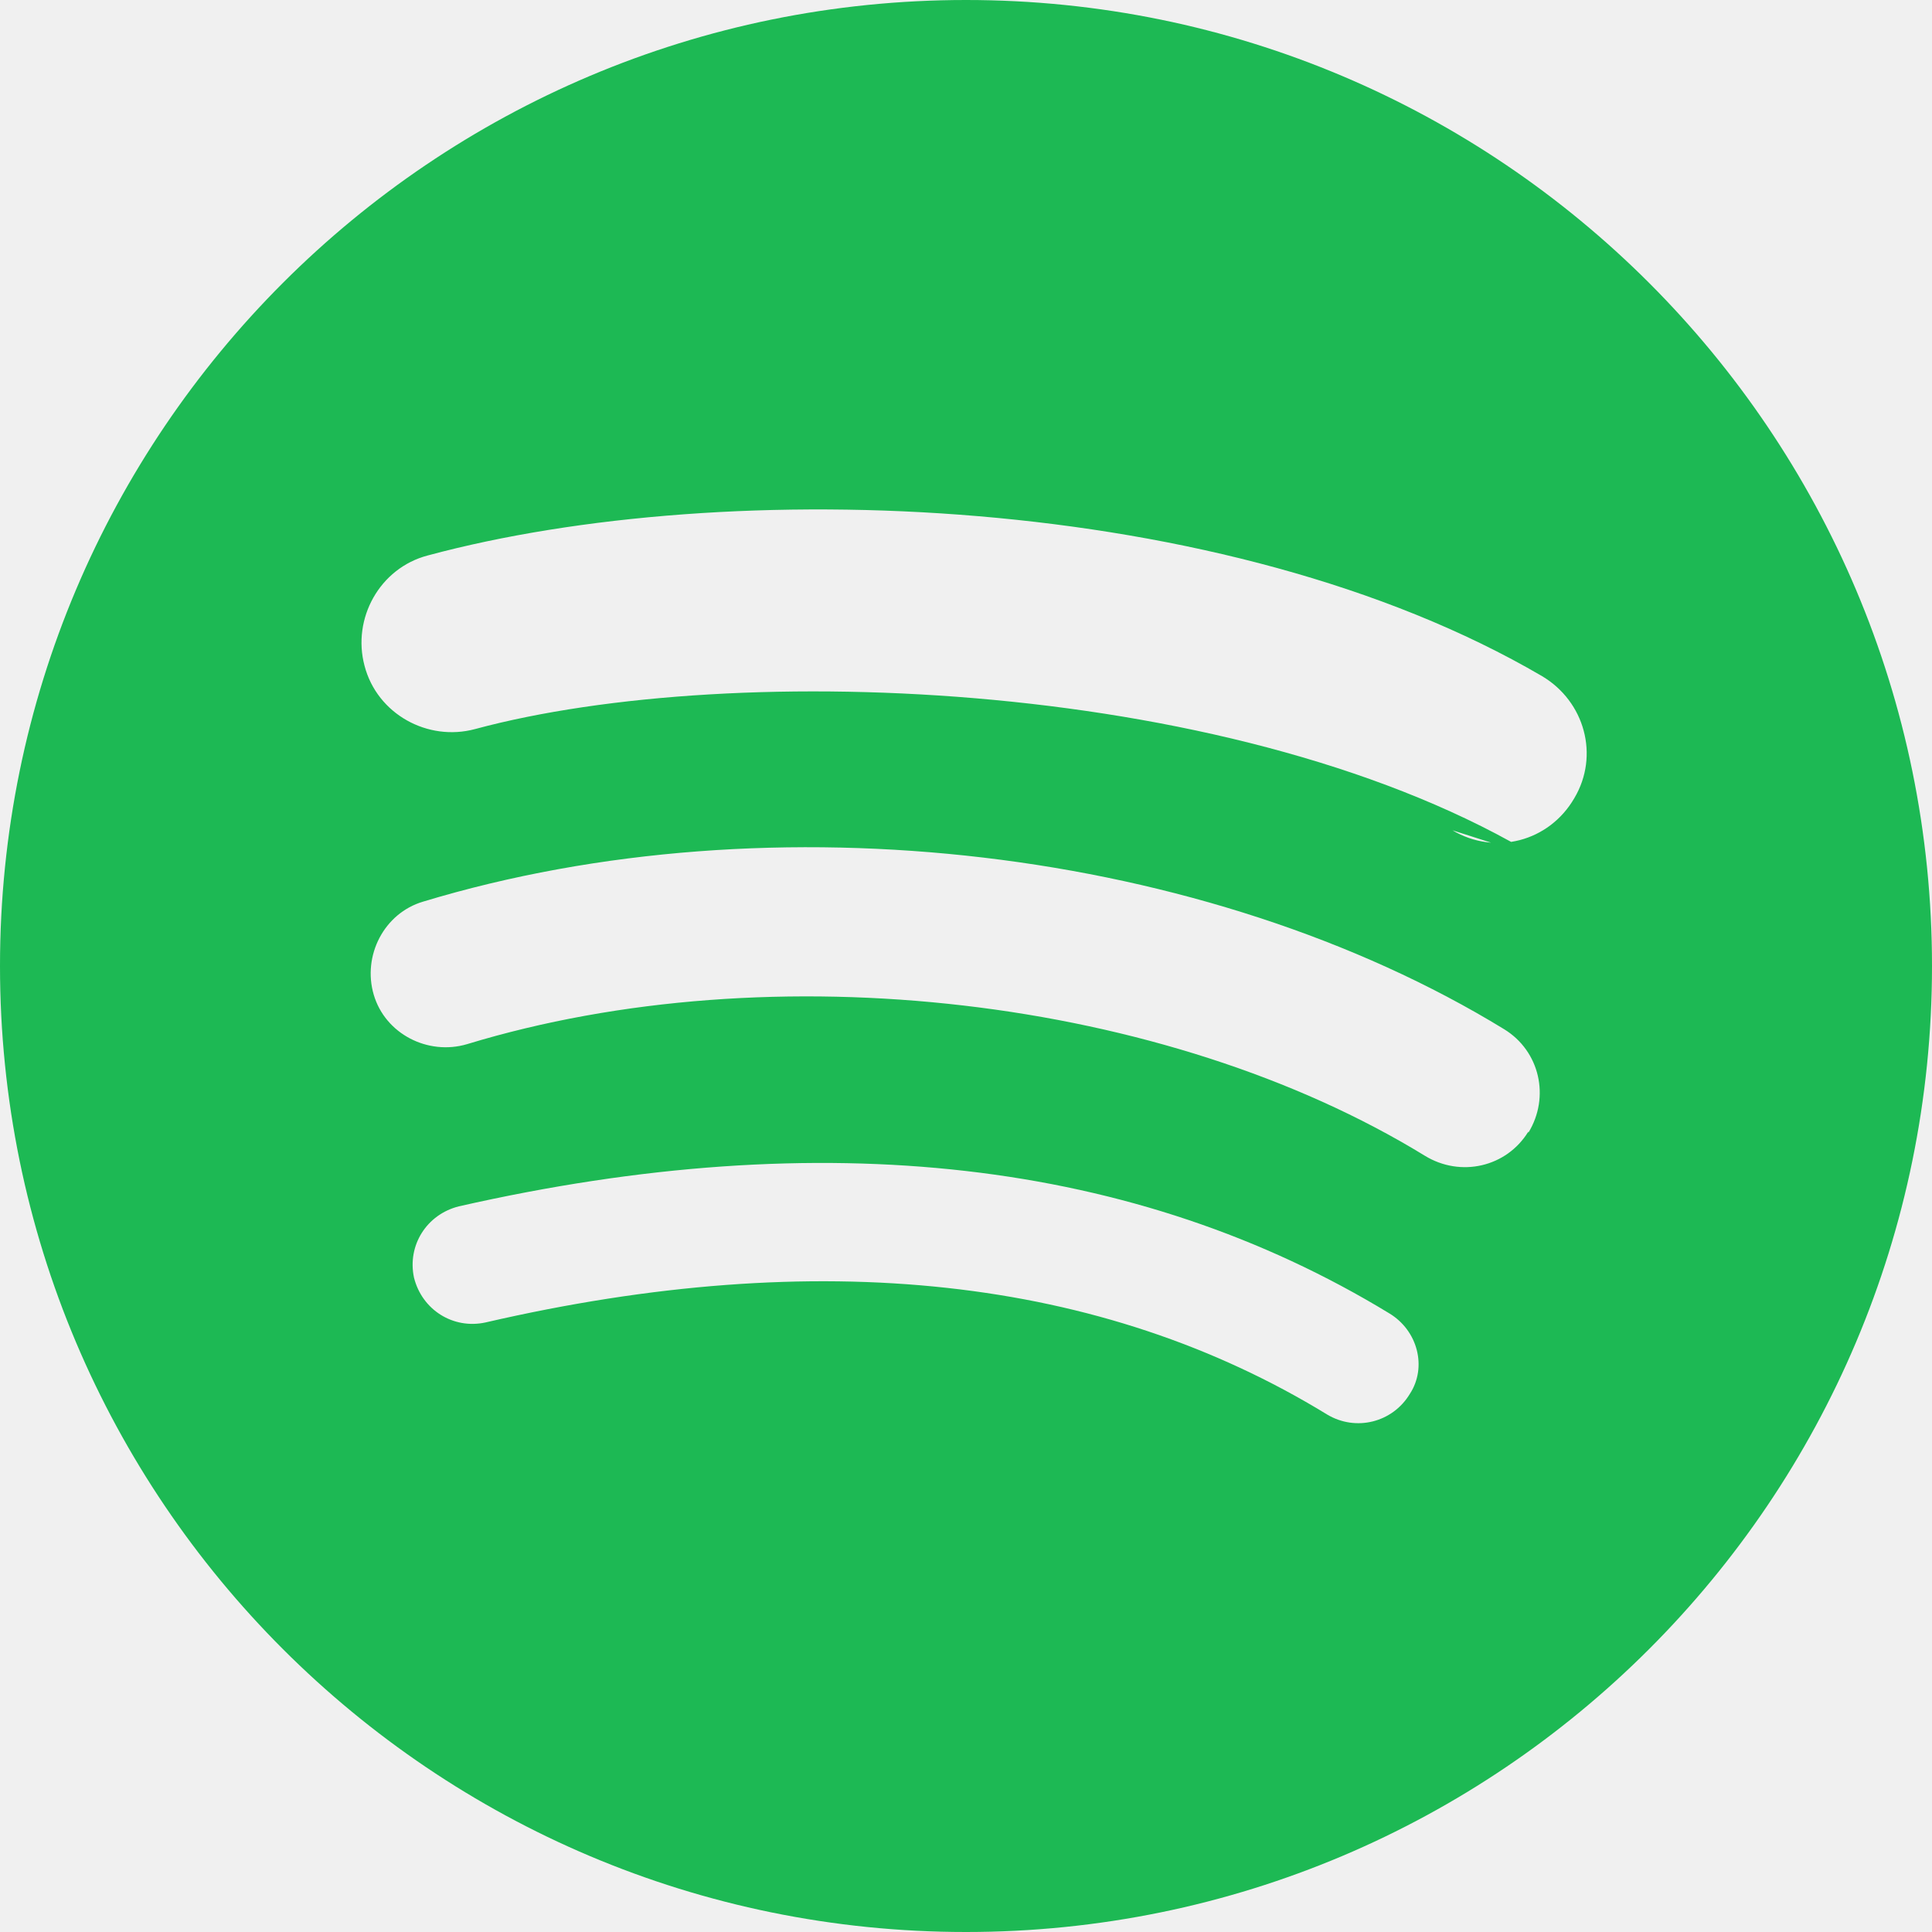
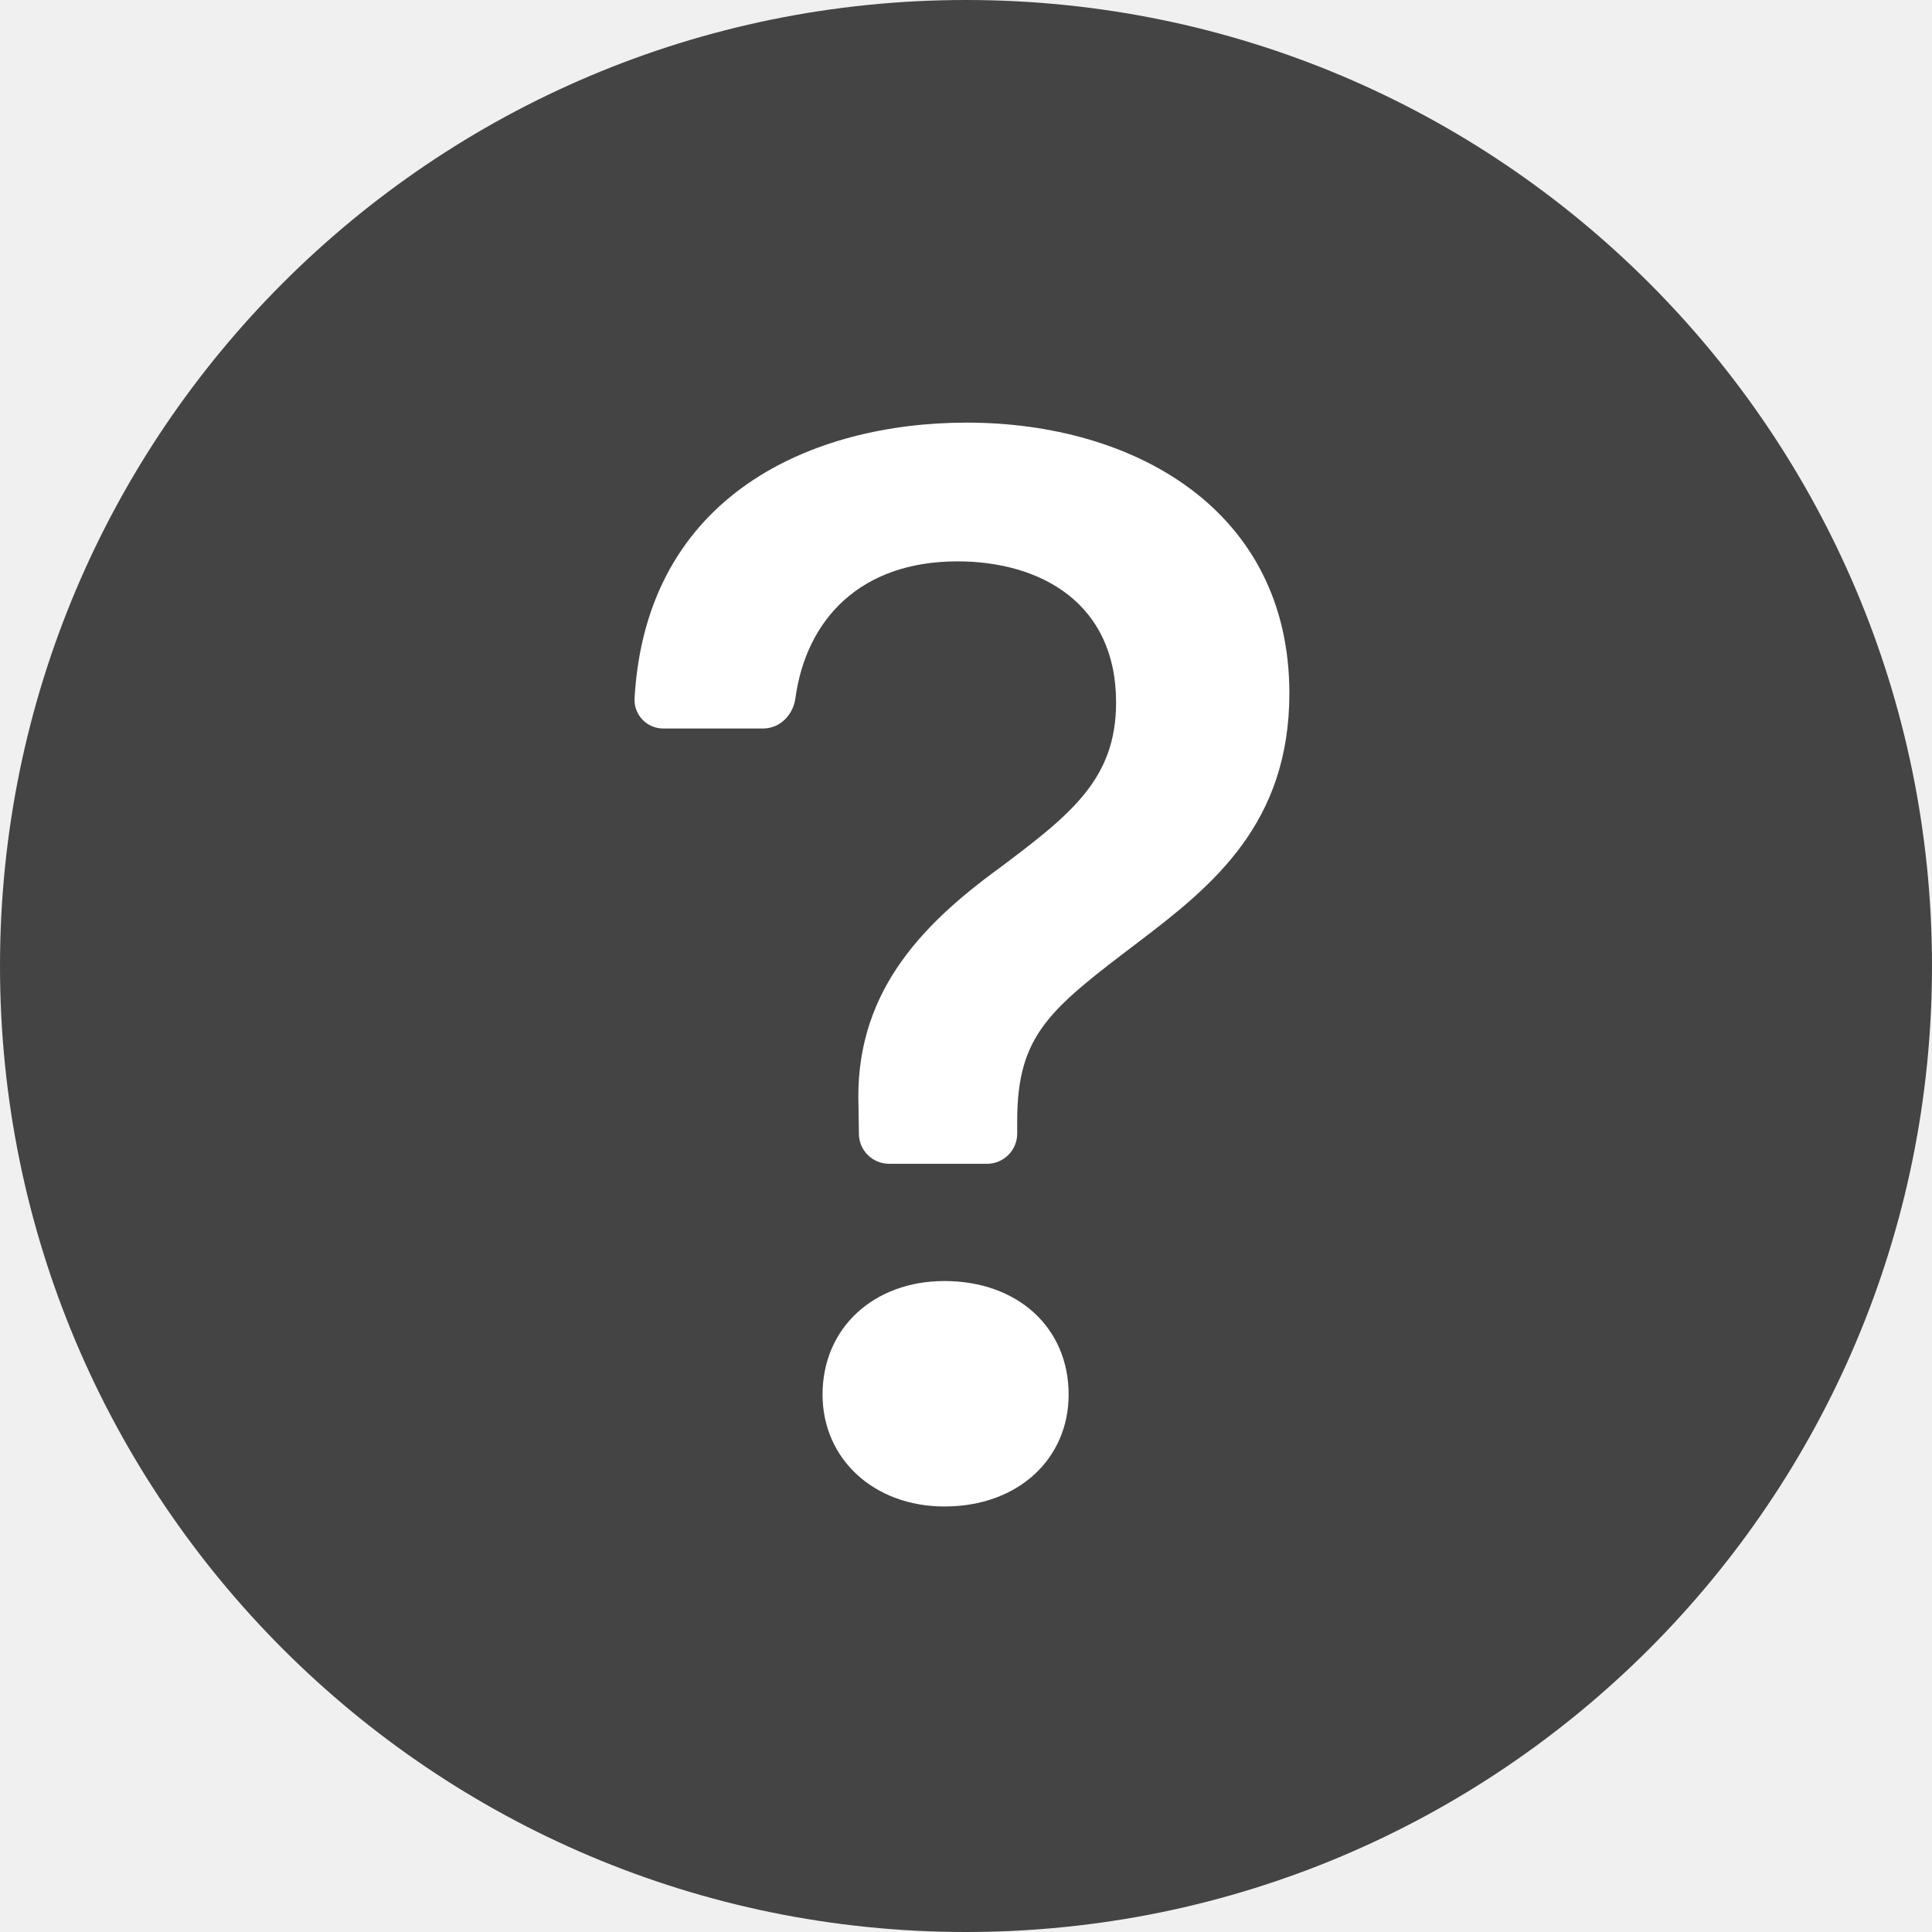
- <svg xmlns="http://www.w3.org/2000/svg" viewBox="0 0 168 168">
-   <path fill="#1db954" d="M84 0C37.6 0 0 37.6 0 84s37.6 84 84 84 84-37.6 84-84S130.4 0 84 0zm38.6 121.2c-1.5 2.5-4.7 3.3-7.2 1.8-19.6-12-44.2-14.7-73.2-8-2.8.6-5.5-1.1-6.2-3.9-.6-2.8 1.1-5.5 3.9-6.2 31.7-7.2 58.9-4.1 80.9 9.3 2.5 1.5 3.3 4.7 1.8 7zm10.3-22.8c-1.9 3.1-5.9 4-9 2.1-22.5-13.8-56.7-17.8-83.3-9.7-3.4 1-7.1-.9-8.1-4.3-1-3.4.9-7.1 4.3-8.1 30.4-9.2 68.2-4.7 94 11.1 3.1 1.9 4 5.9 2.1 9zm.9-23.8C108.2 59 63.9 57.3 41.3 63.4c-4.1 1.1-8.5-1.3-9.6-5.5-1.1-4.1 1.3-8.5 5.5-9.6 26-7 69.4-5.6 96.9 10.5 3.7 2.2 5 6.9 2.8 10.6-2.2 3.8-6.9 5-10.6 2.8z" />
+ <svg xmlns="http://www.w3.org/2000/svg" viewBox="0 0 16 16">
+   <circle cx="8" cy="8" r="8" fill="#444444" />
+   <path fill="#ffffff" d="M5.255 5.786a.237.237 0 0 0 .241.247h.825c.138 0 .248-.113.266-.25.09-.656.54-1.134 1.342-1.134.686 0 1.314.343 1.314 1.168 0 .635-.374.927-.965 1.371-.673.489-1.206 1.06-1.168 1.987l.003.217a.25.25 0 0 0 .25.246h.811a.25.25 0 0 0 .25-.25v-.105c0-.718.273-.927 1.01-1.486.609-.463 1.244-.977 1.244-2.056 0-1.511-1.276-2.241-2.673-2.241-1.267 0-2.655.59-2.75 2.286zm1.557 5.763c0 .533.425.927 1.01.927.609 0 1.028-.394 1.028-.927 0-.552-.42-.94-1.029-.94-.584 0-1.009.388-1.009.94z" />
</svg>
